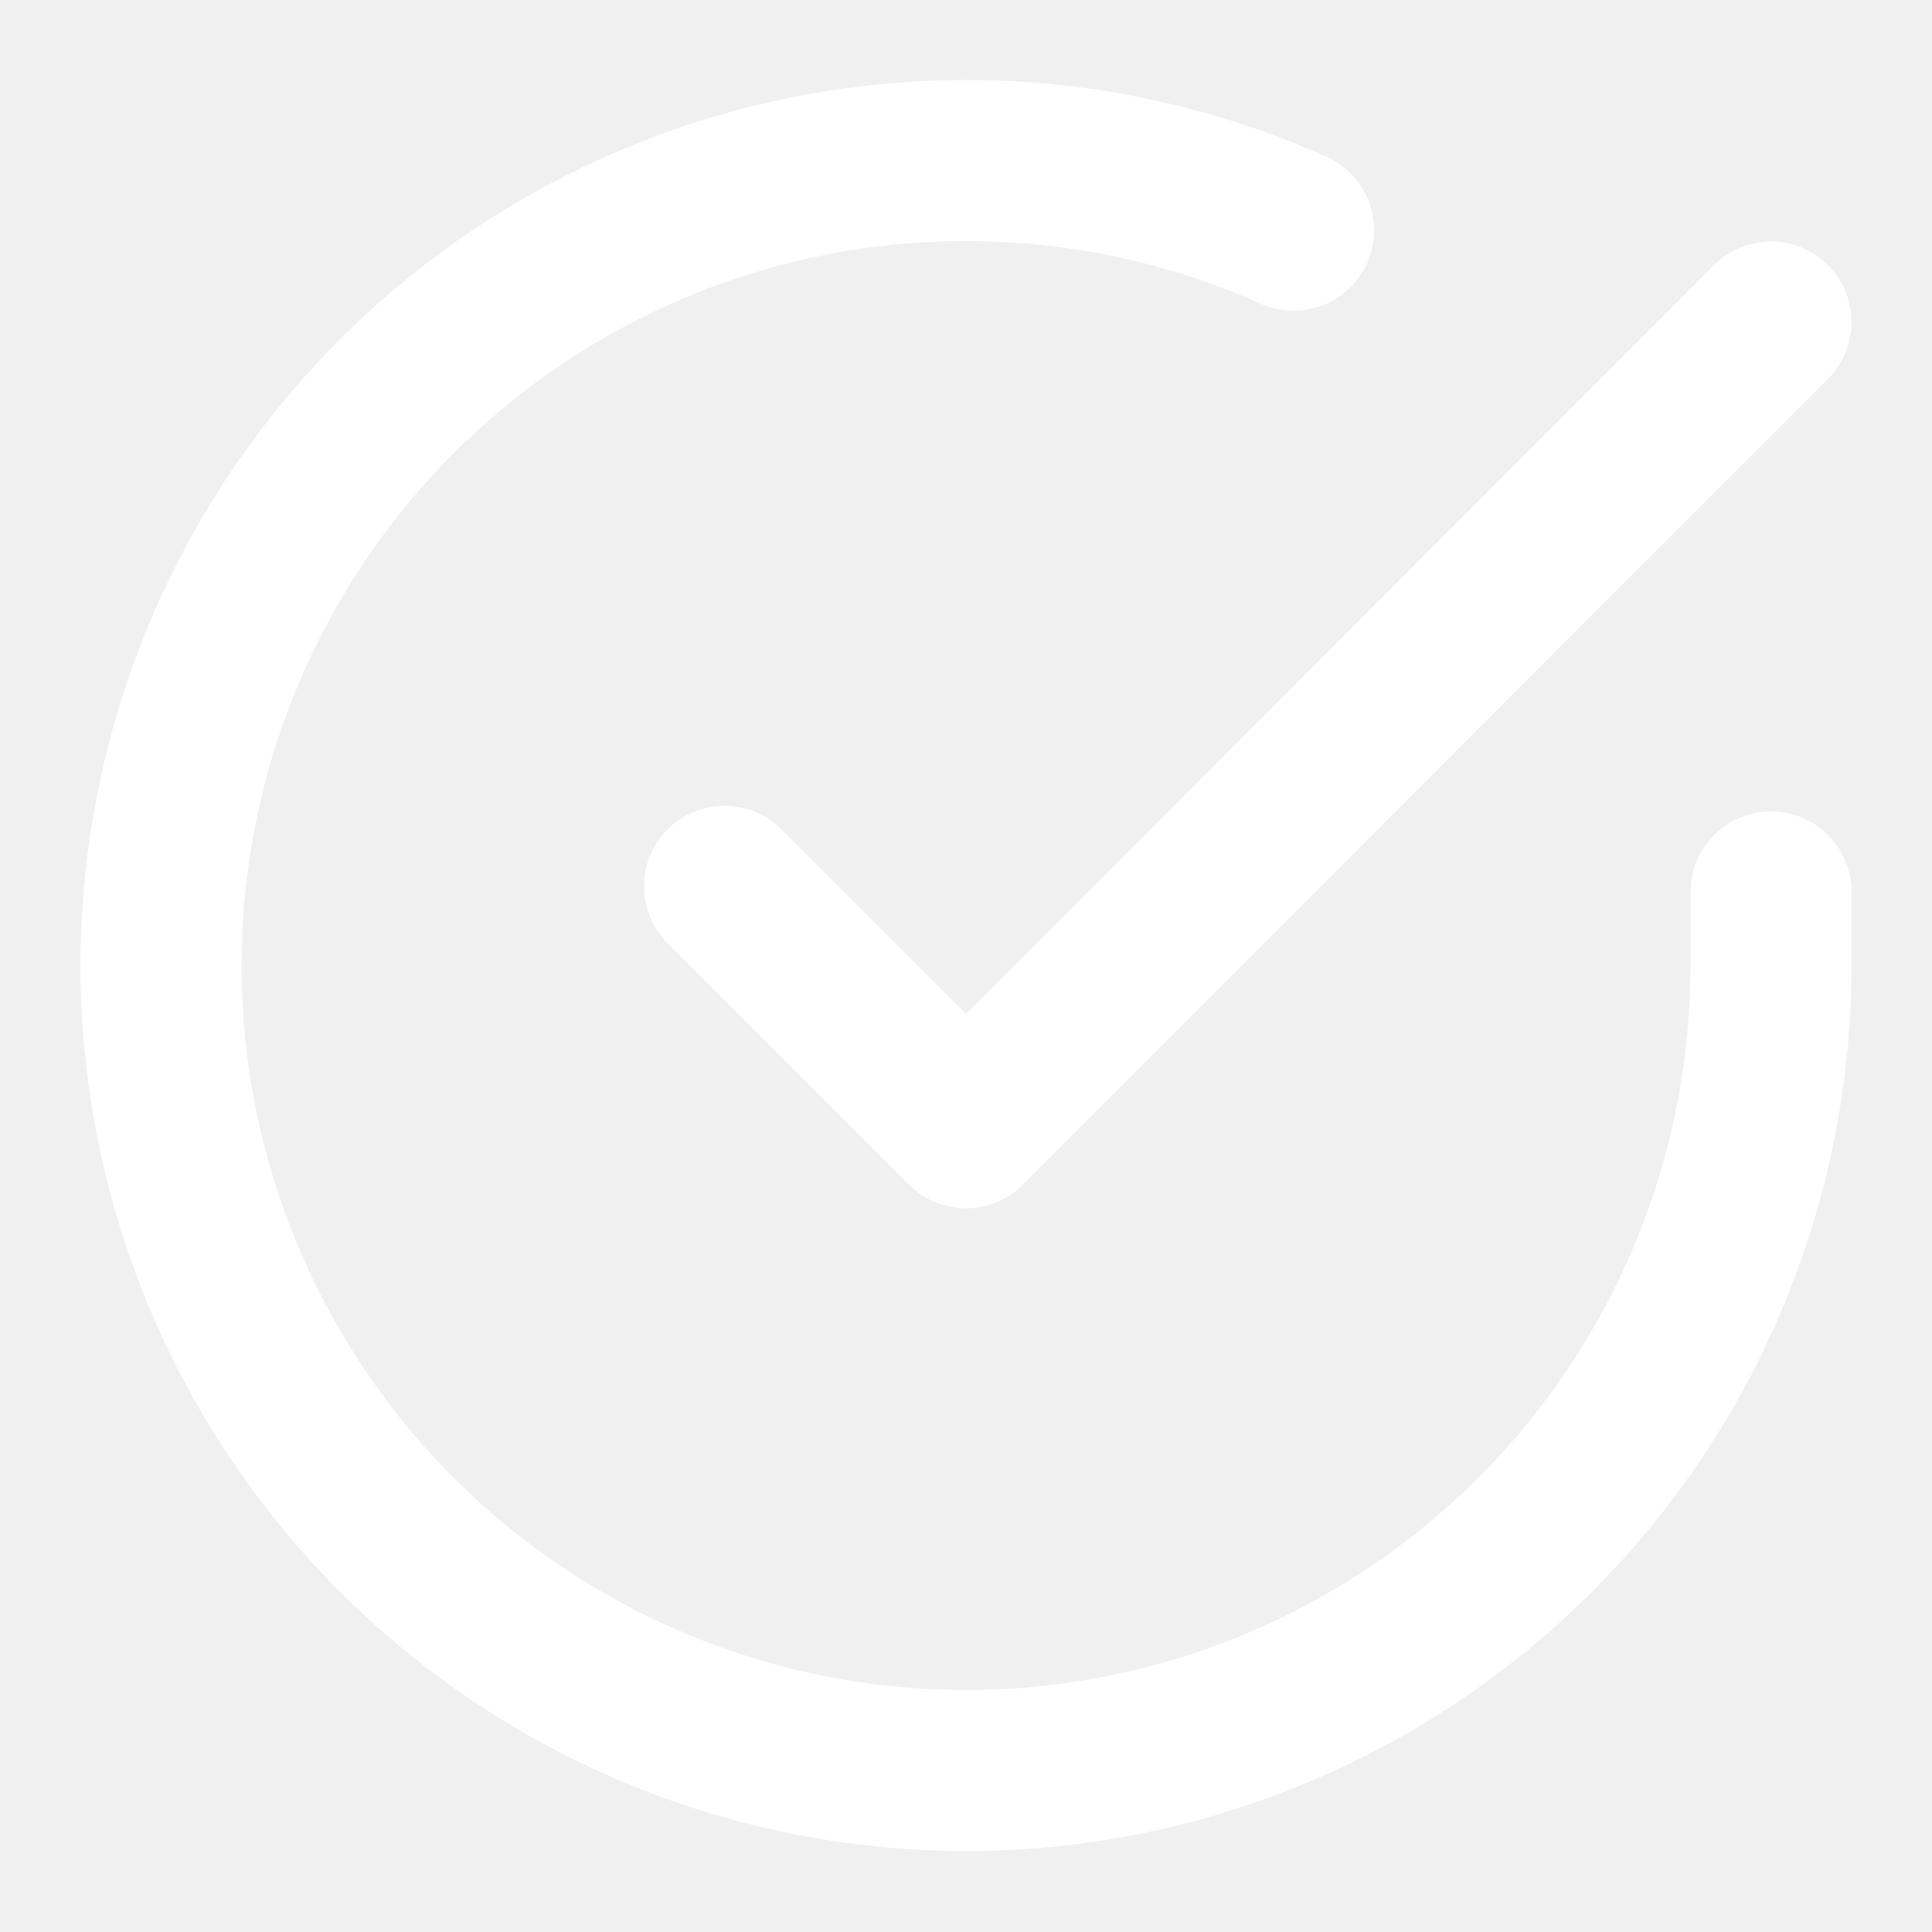
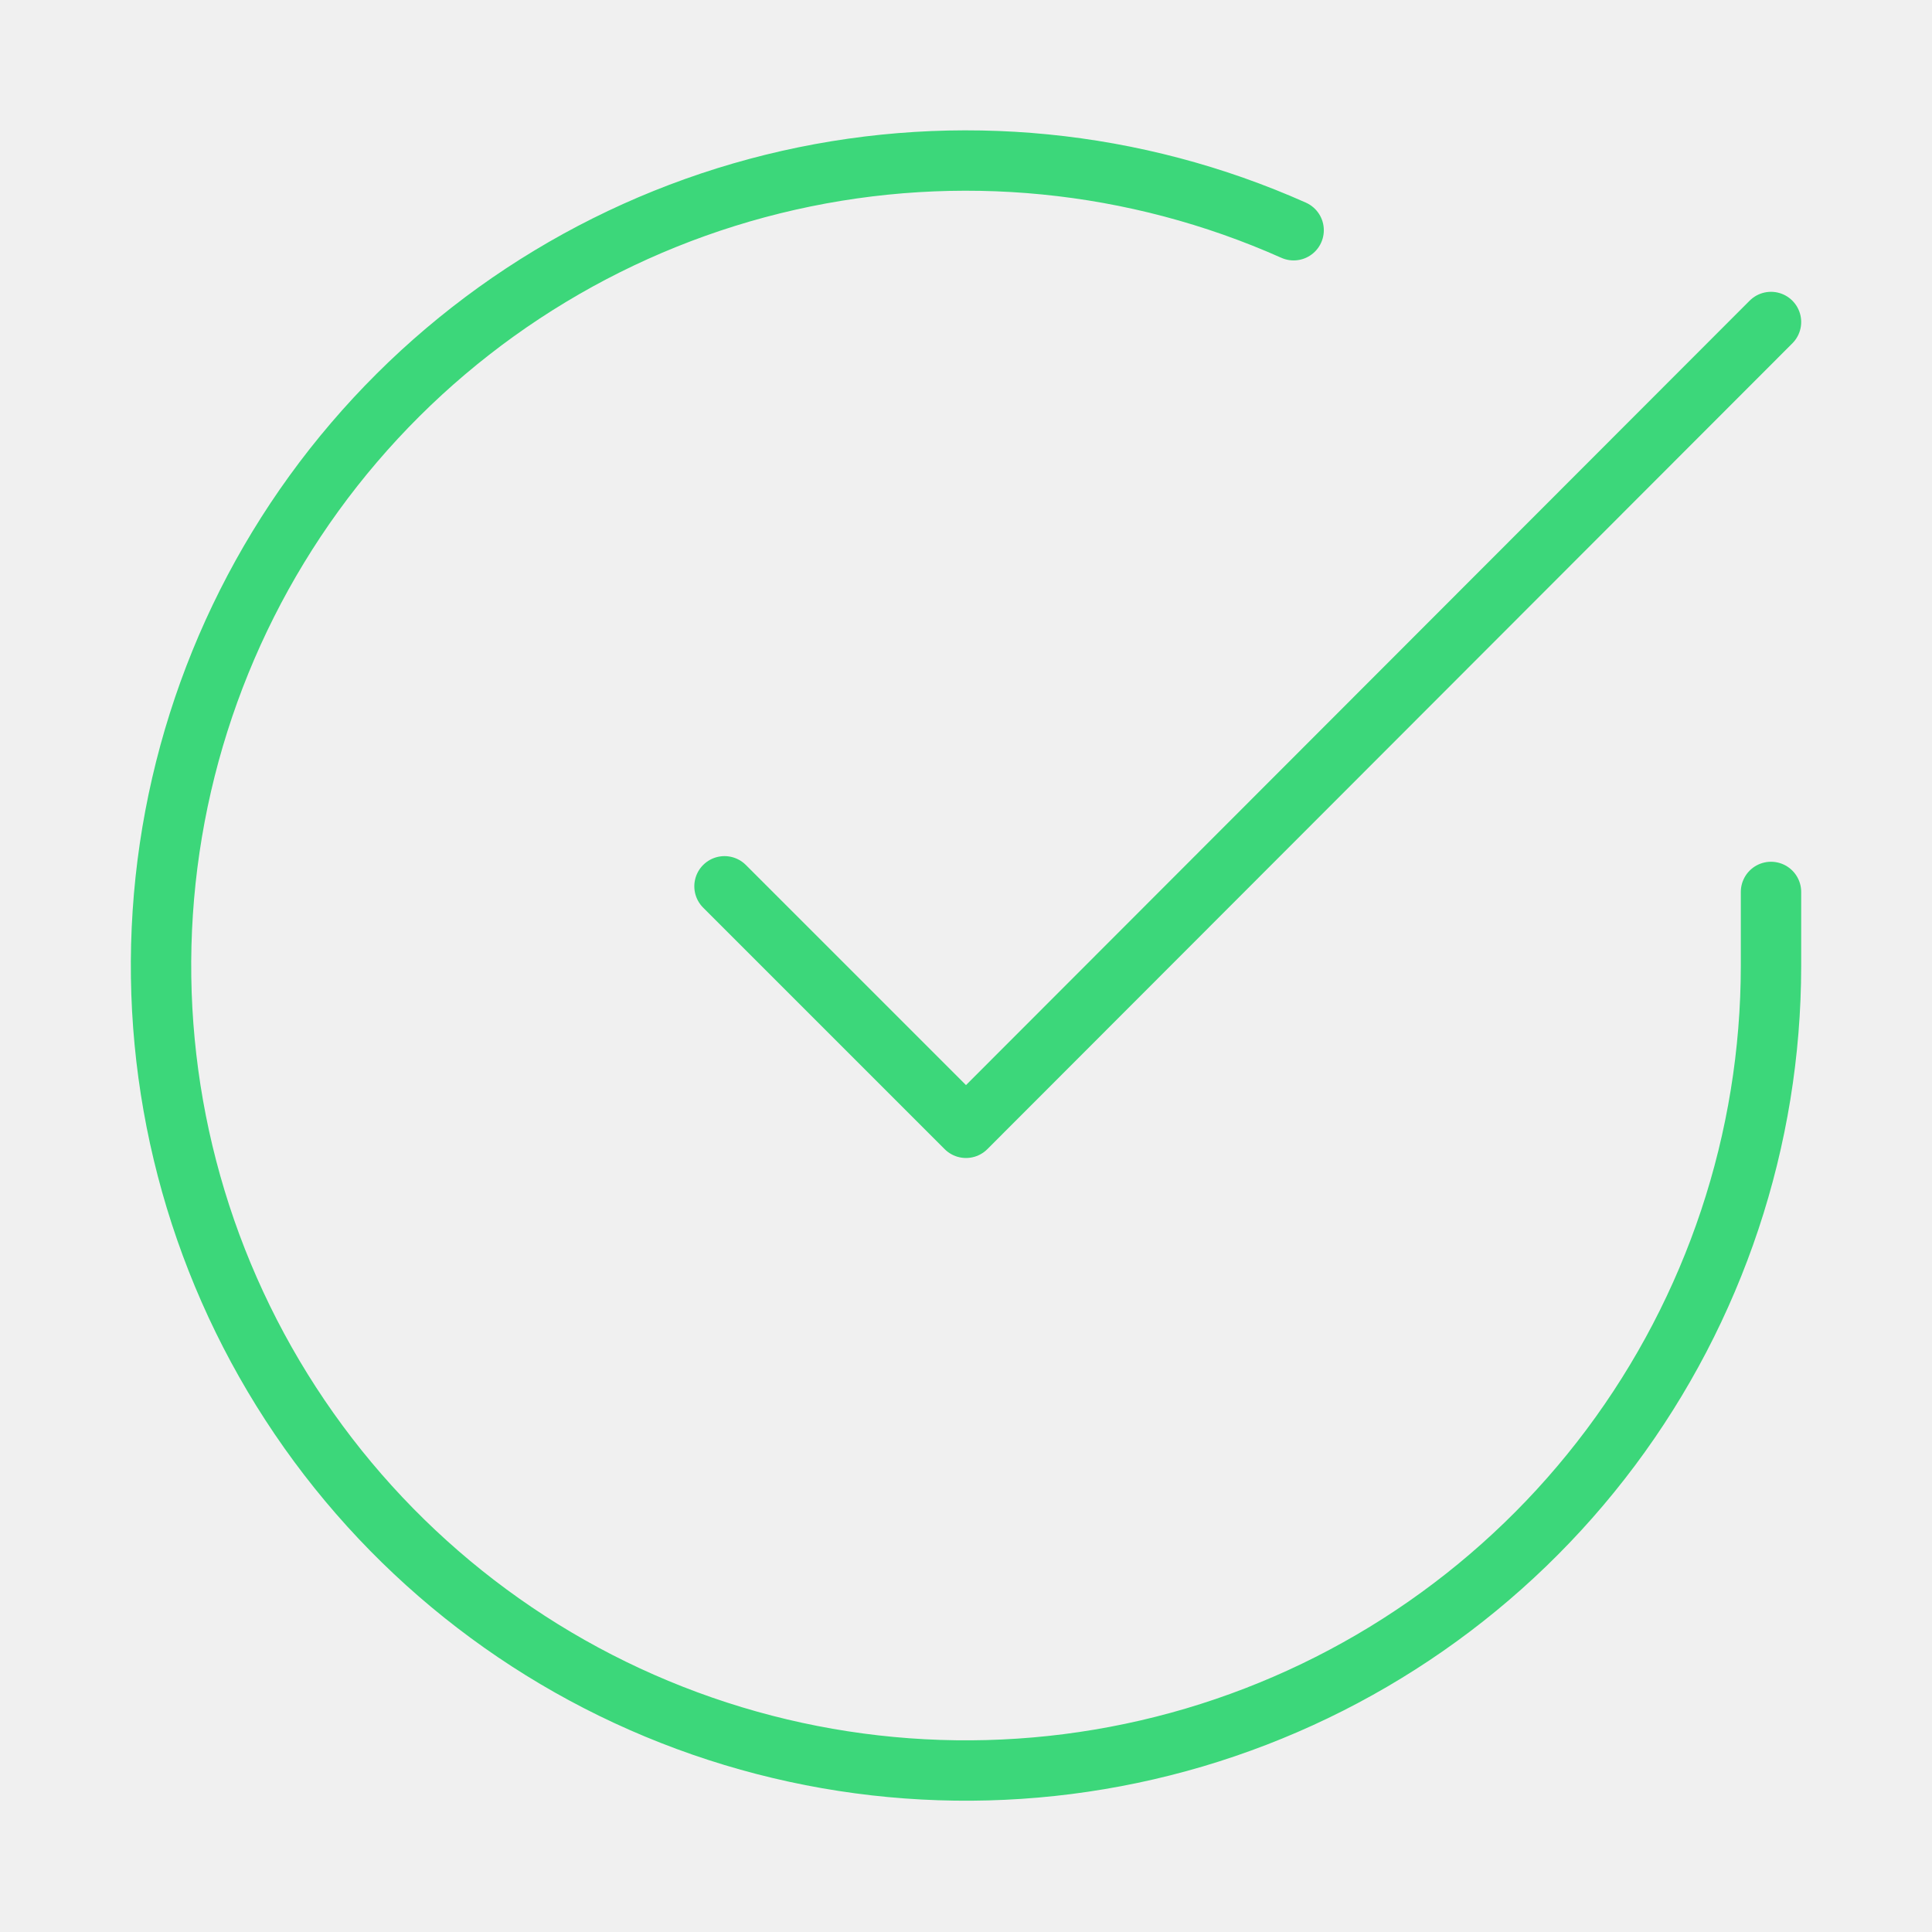
<svg xmlns="http://www.w3.org/2000/svg" width="24" height="24" viewBox="0 0 24 24" fill="none">
-   <path d="M22 11.08V12C21.999 14.156 21.3 16.255 20.009 17.982C18.718 19.709 16.903 20.972 14.835 21.584C12.767 22.195 10.557 22.122 8.534 21.374C6.512 20.627 4.785 19.246 3.611 17.437C2.437 15.628 1.88 13.488 2.022 11.336C2.164 9.184 2.997 7.136 4.398 5.497C5.799 3.858 7.693 2.715 9.796 2.24C11.9 1.765 14.1 1.982 16.07 2.86" stroke="white" stroke-width="2" stroke-linecap="round" stroke-linejoin="round" />
-   <path d="M22 4L12 14.01L9 11.01" stroke="white" stroke-width="2" stroke-linecap="round" stroke-linejoin="round" />
+   <path d="M22 11.08V12C21.999 14.156 21.3 16.255 20.009 17.982C18.718 19.709 16.903 20.972 14.835 21.584C12.767 22.195 10.557 22.122 8.534 21.374C6.512 20.627 4.785 19.246 3.611 17.437C2.437 15.628 1.88 13.488 2.022 11.336C2.164 9.184 2.997 7.136 4.398 5.497C5.799 3.858 7.693 2.715 9.796 2.24C11.9 1.765 14.1 1.982 16.07 2.86" stroke="#3CD77A" stroke-width="0.75" stroke-linecap="round" stroke-linejoin="round" />
+   <path d="M22 4L12 14.01L9 11.01" stroke="#3CD77A" stroke-width="0.75" stroke-linecap="round" stroke-linejoin="round" />
</svg>
